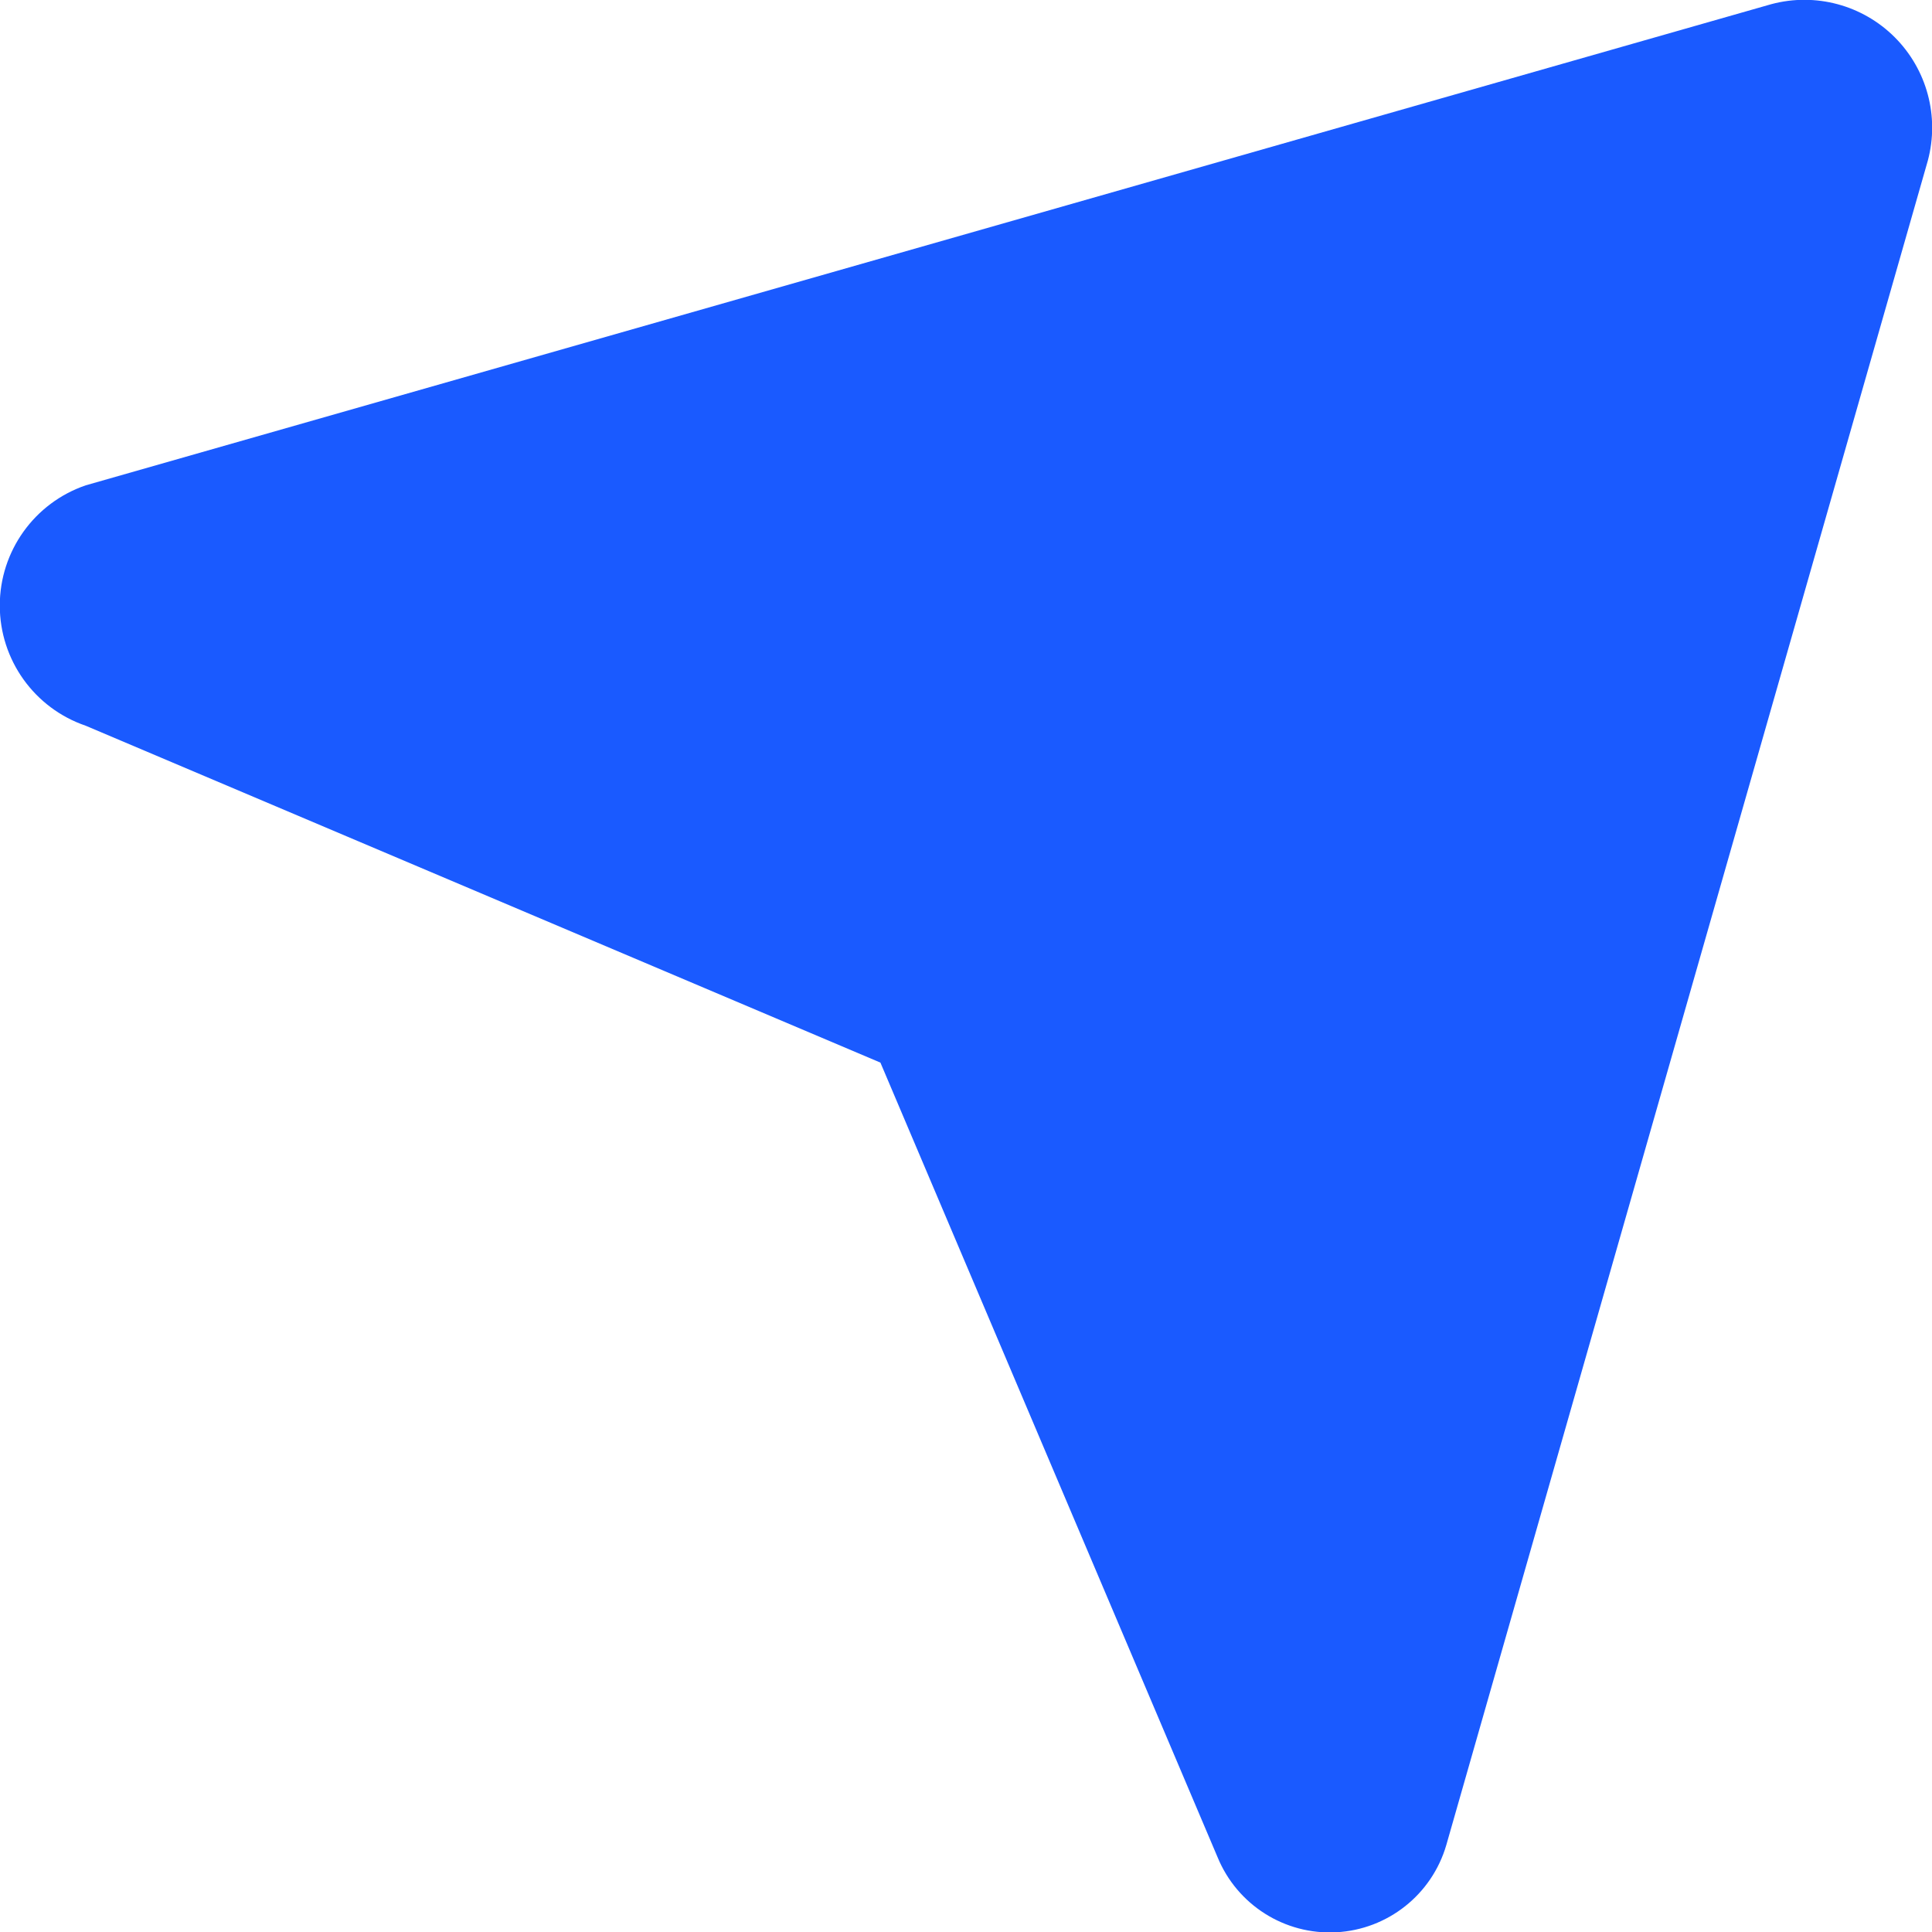
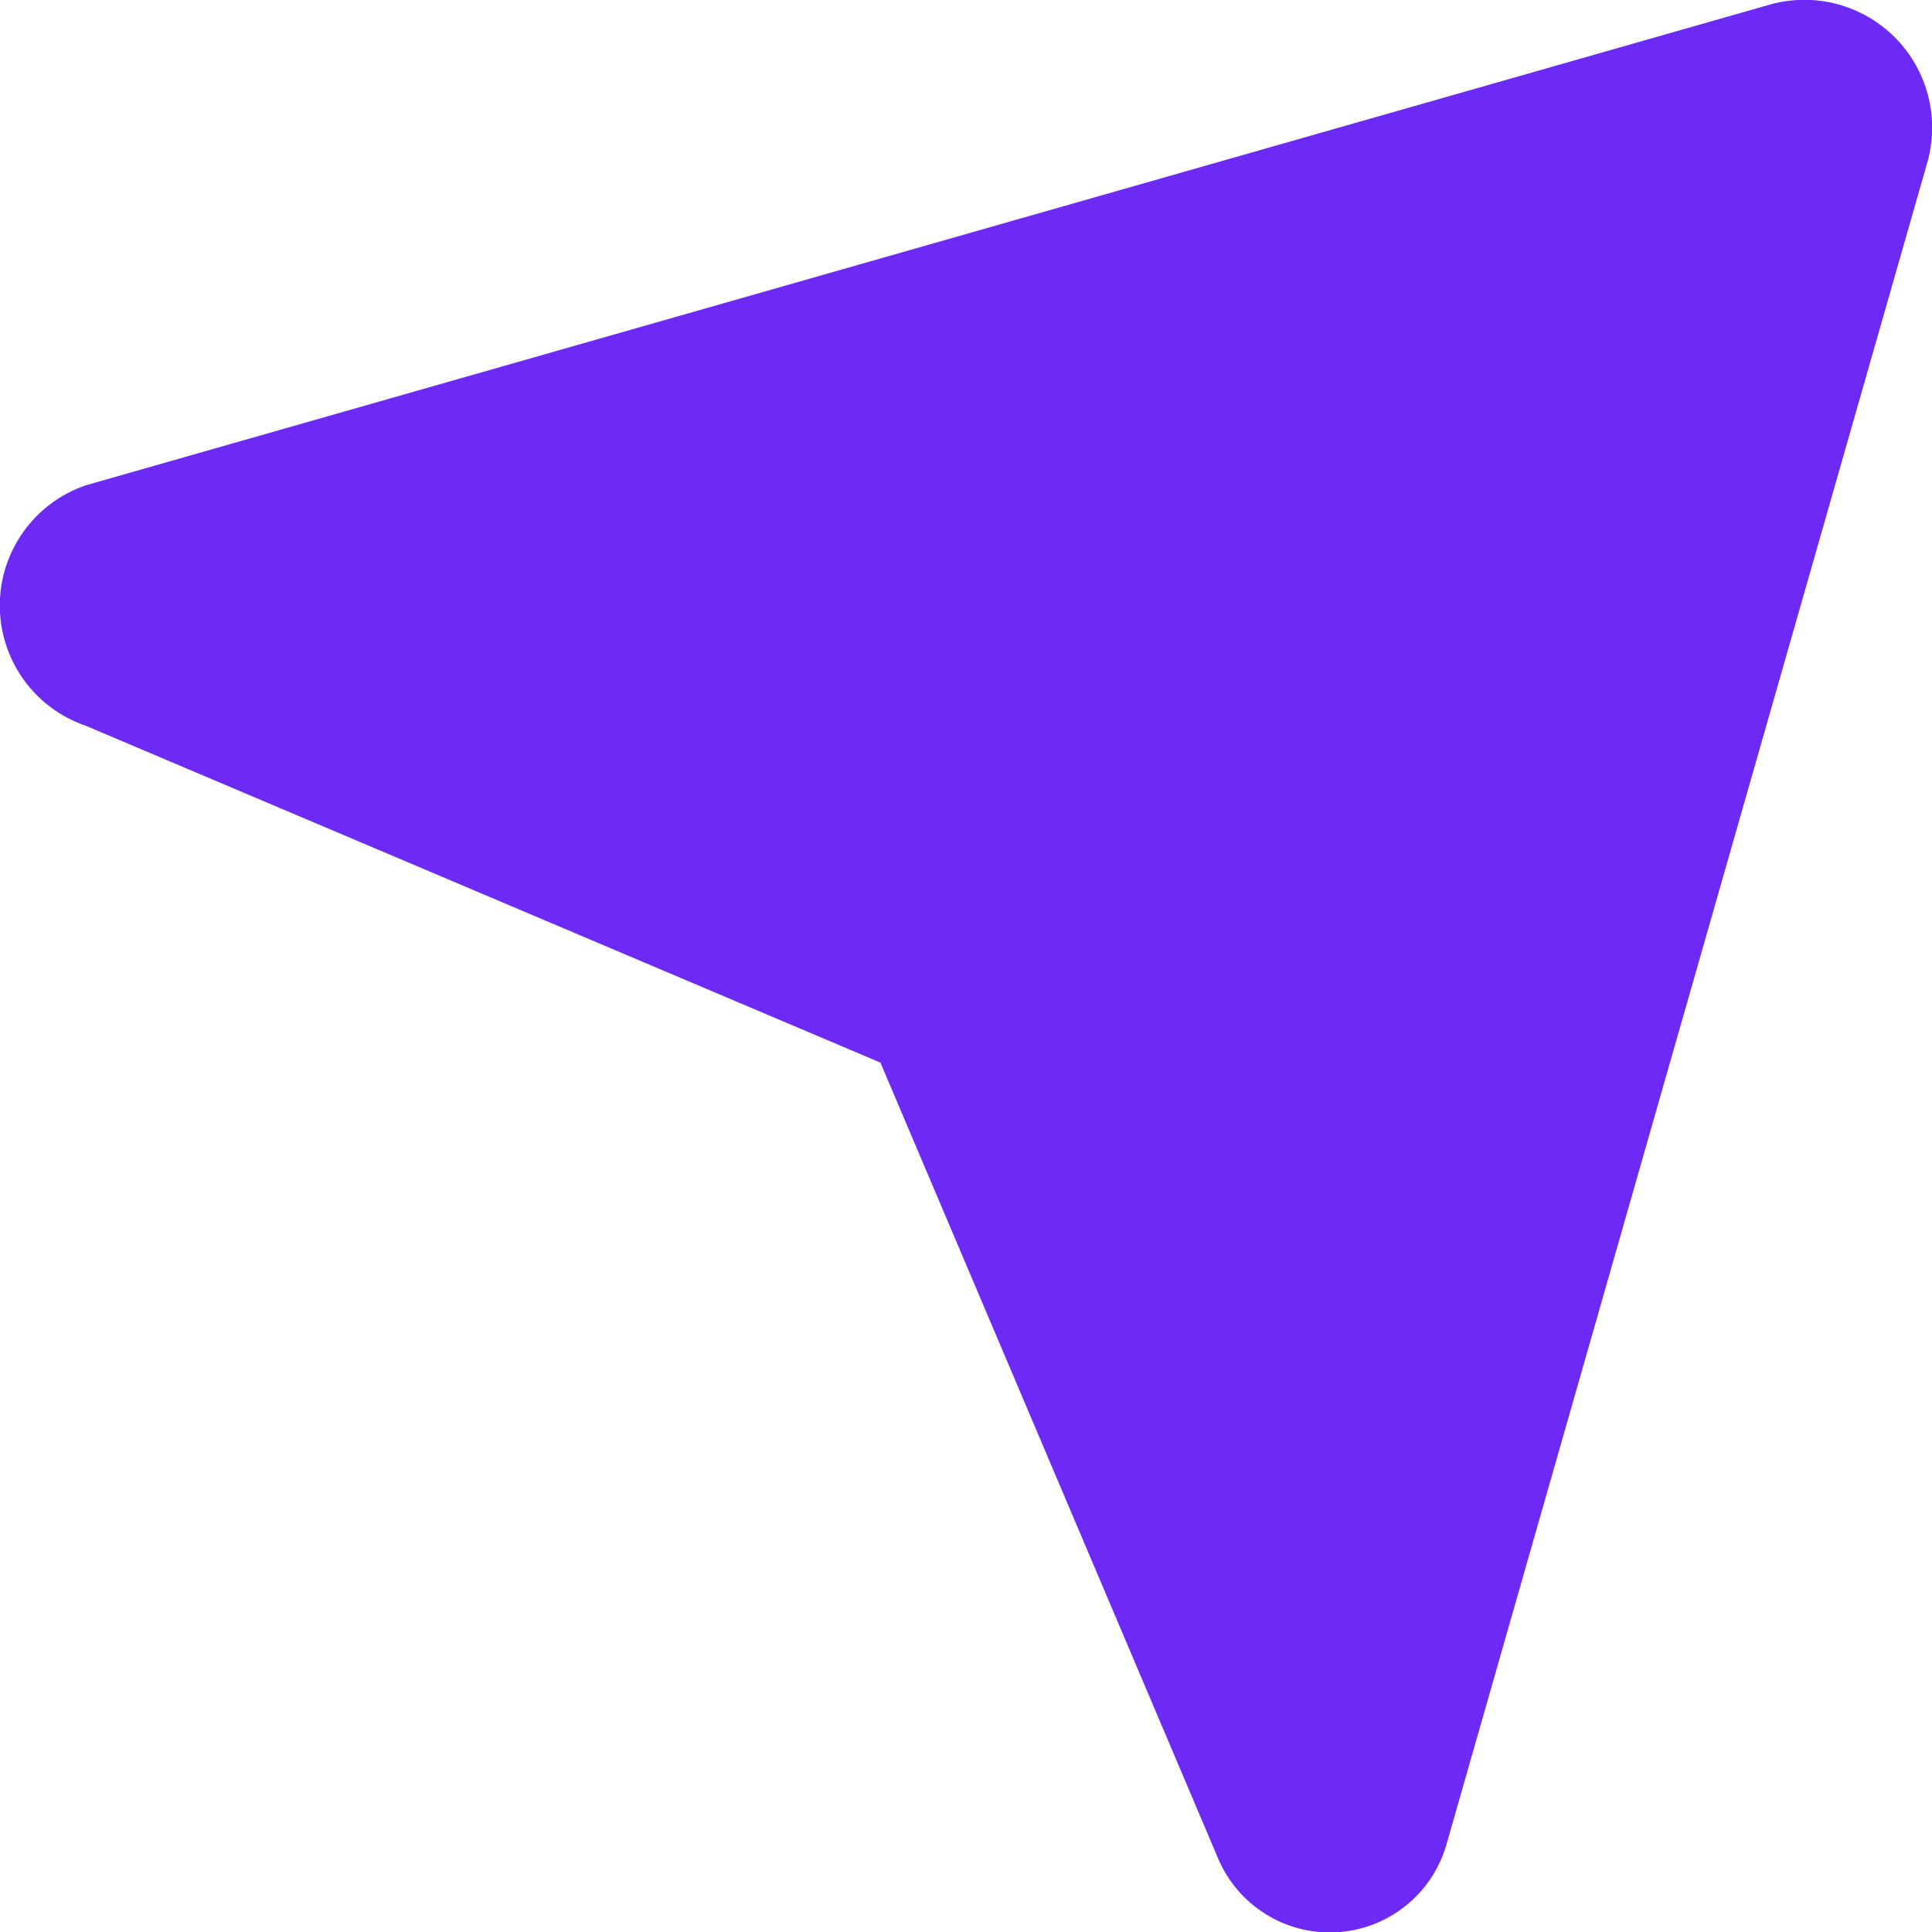
<svg xmlns="http://www.w3.org/2000/svg" width="20" height="20" viewBox="0 0 20 20">
  <g>
-     <path fill="#1a5aff" d="M-14.961 5.024L2.488.043a1.323 1.323 0 0 1 1.62 1.619L-.877 19.1a1.256 1.256 0 0 1-2.368.125L-6.735 11l-8.226-3.487a1.315 1.315 0 0 1 0-2.489z" transform="translate(-.065 -.065) translate(15.914 .065)" />
+     <path fill="#6e2af5" d="M-14.961 5.024L2.488.043a1.323 1.323 0 0 1 1.62 1.619L-.877 19.1a1.256 1.256 0 0 1-2.368.125L-6.735 11l-8.226-3.487a1.315 1.315 0 0 1 0-2.489z" transform="translate(-.065 -.065) translate(15.914 .065)" />
  </g>
</svg>
